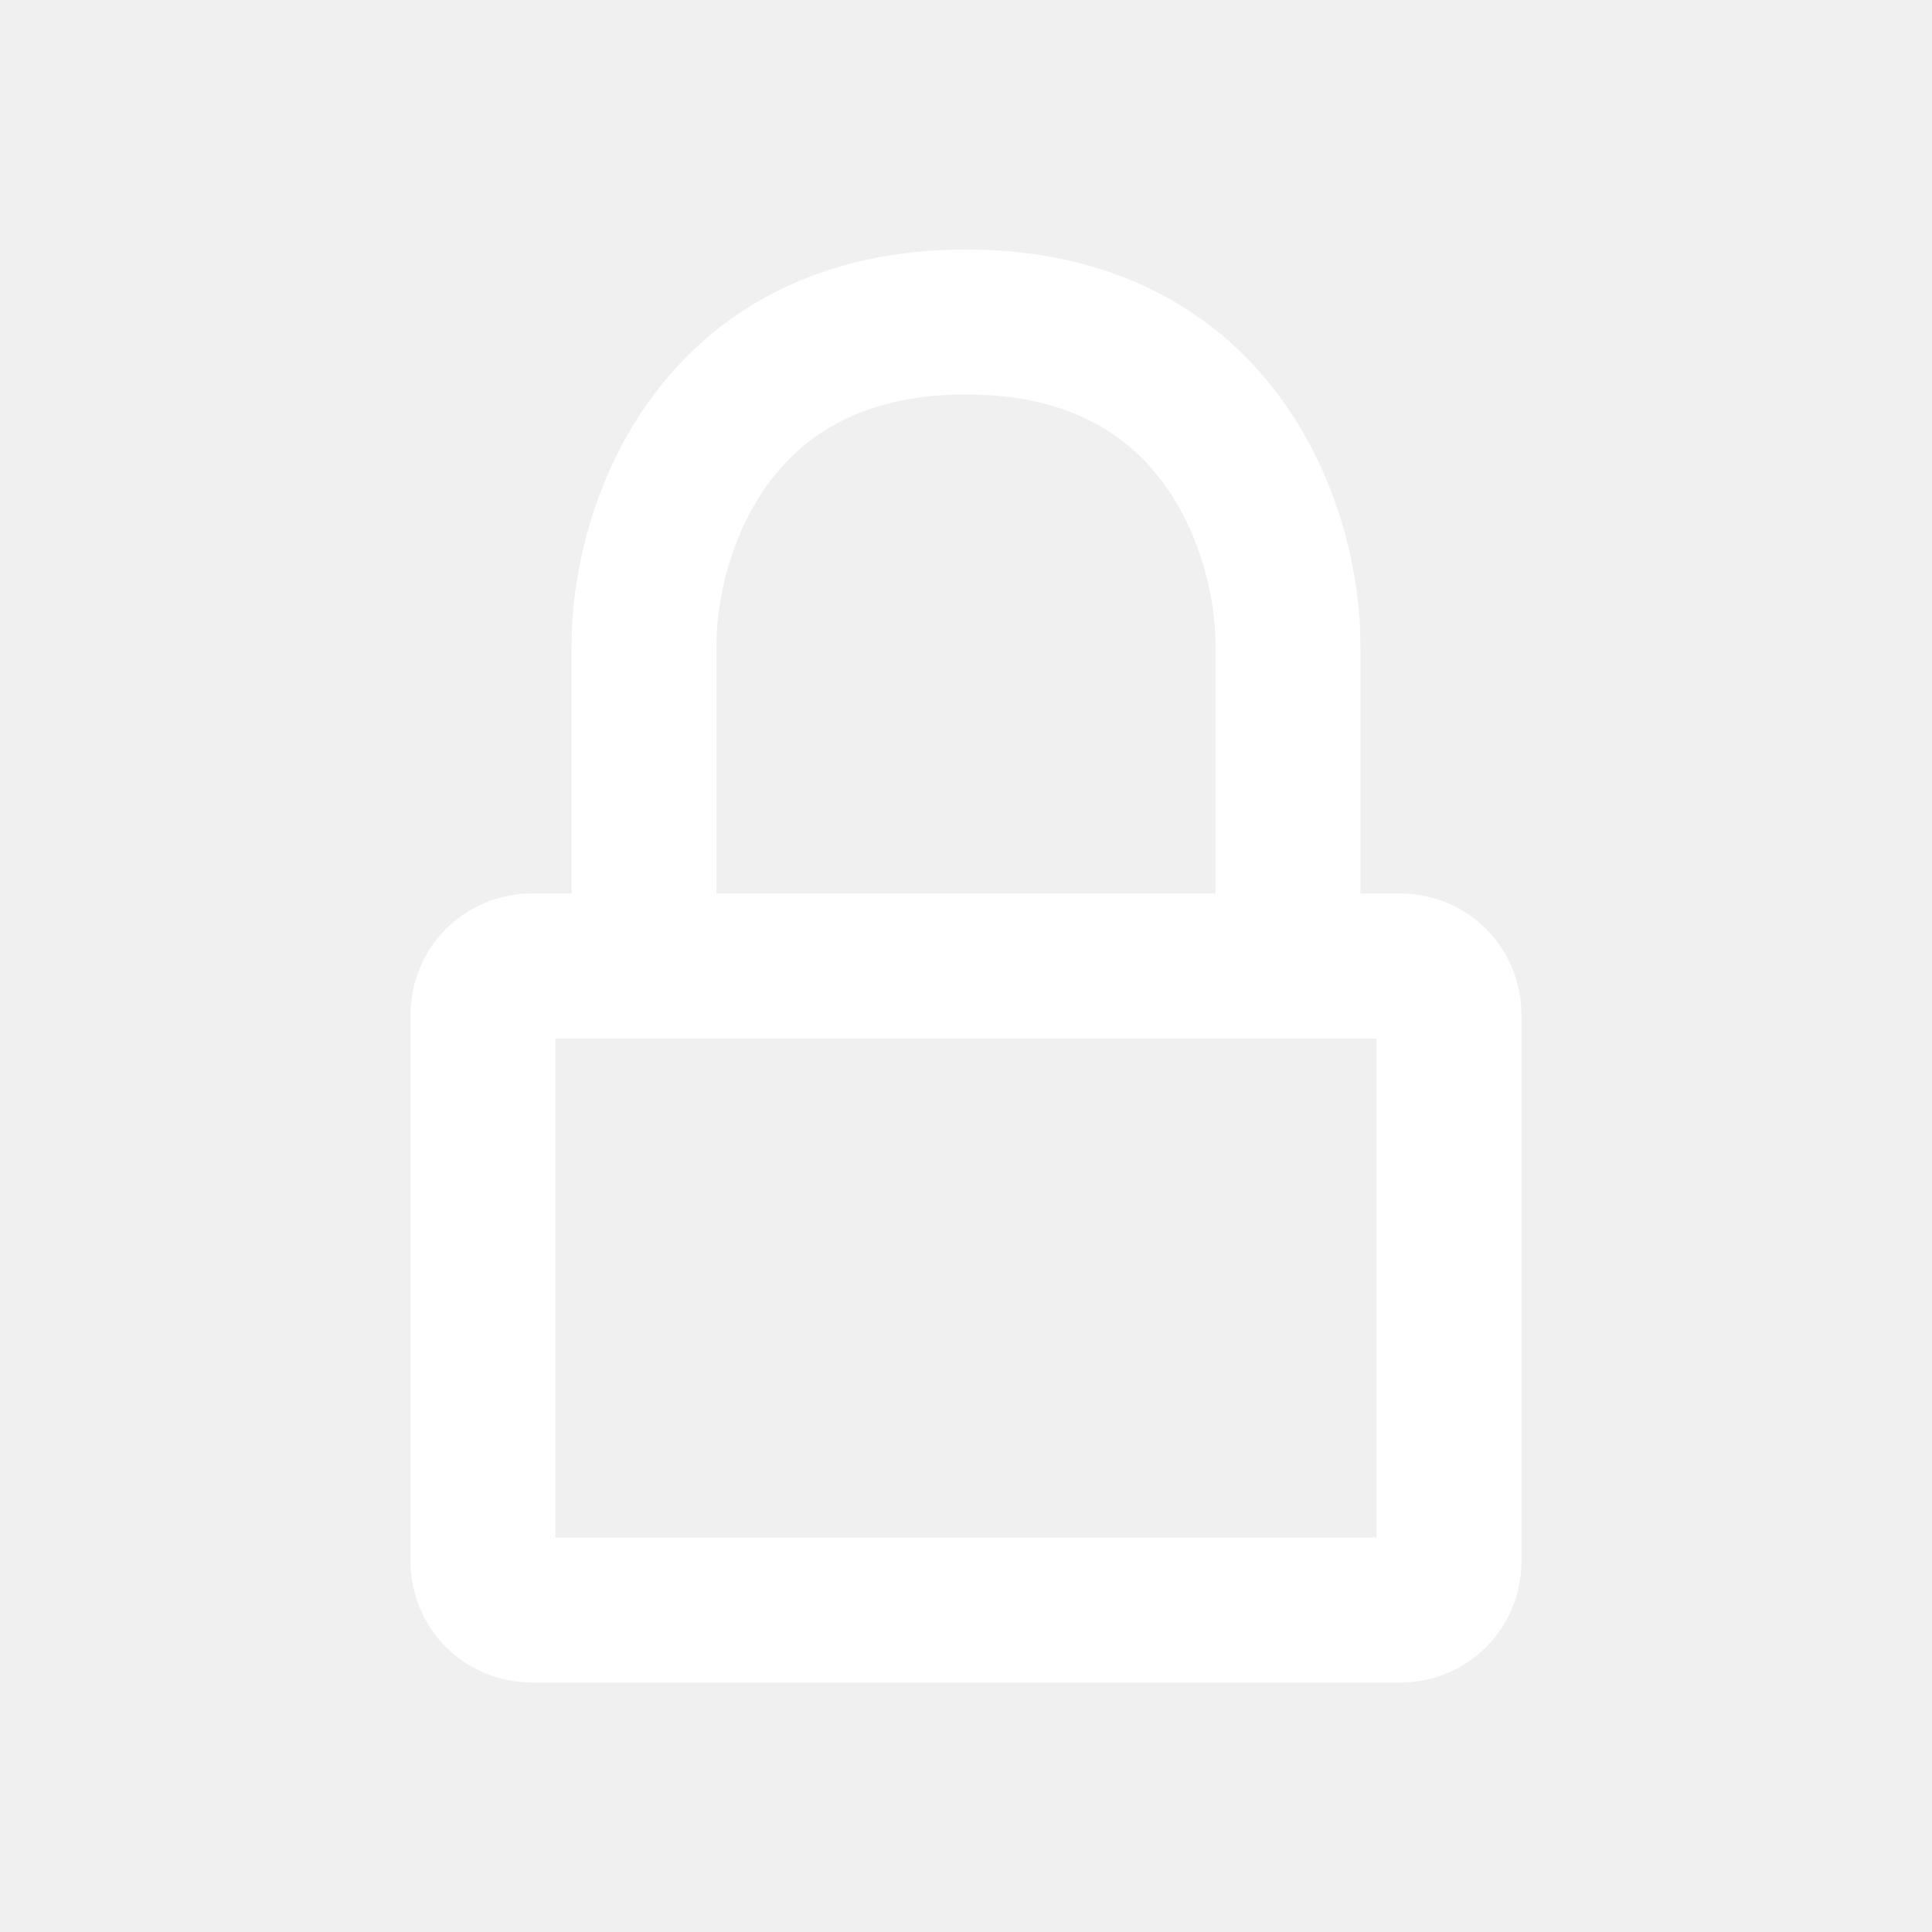
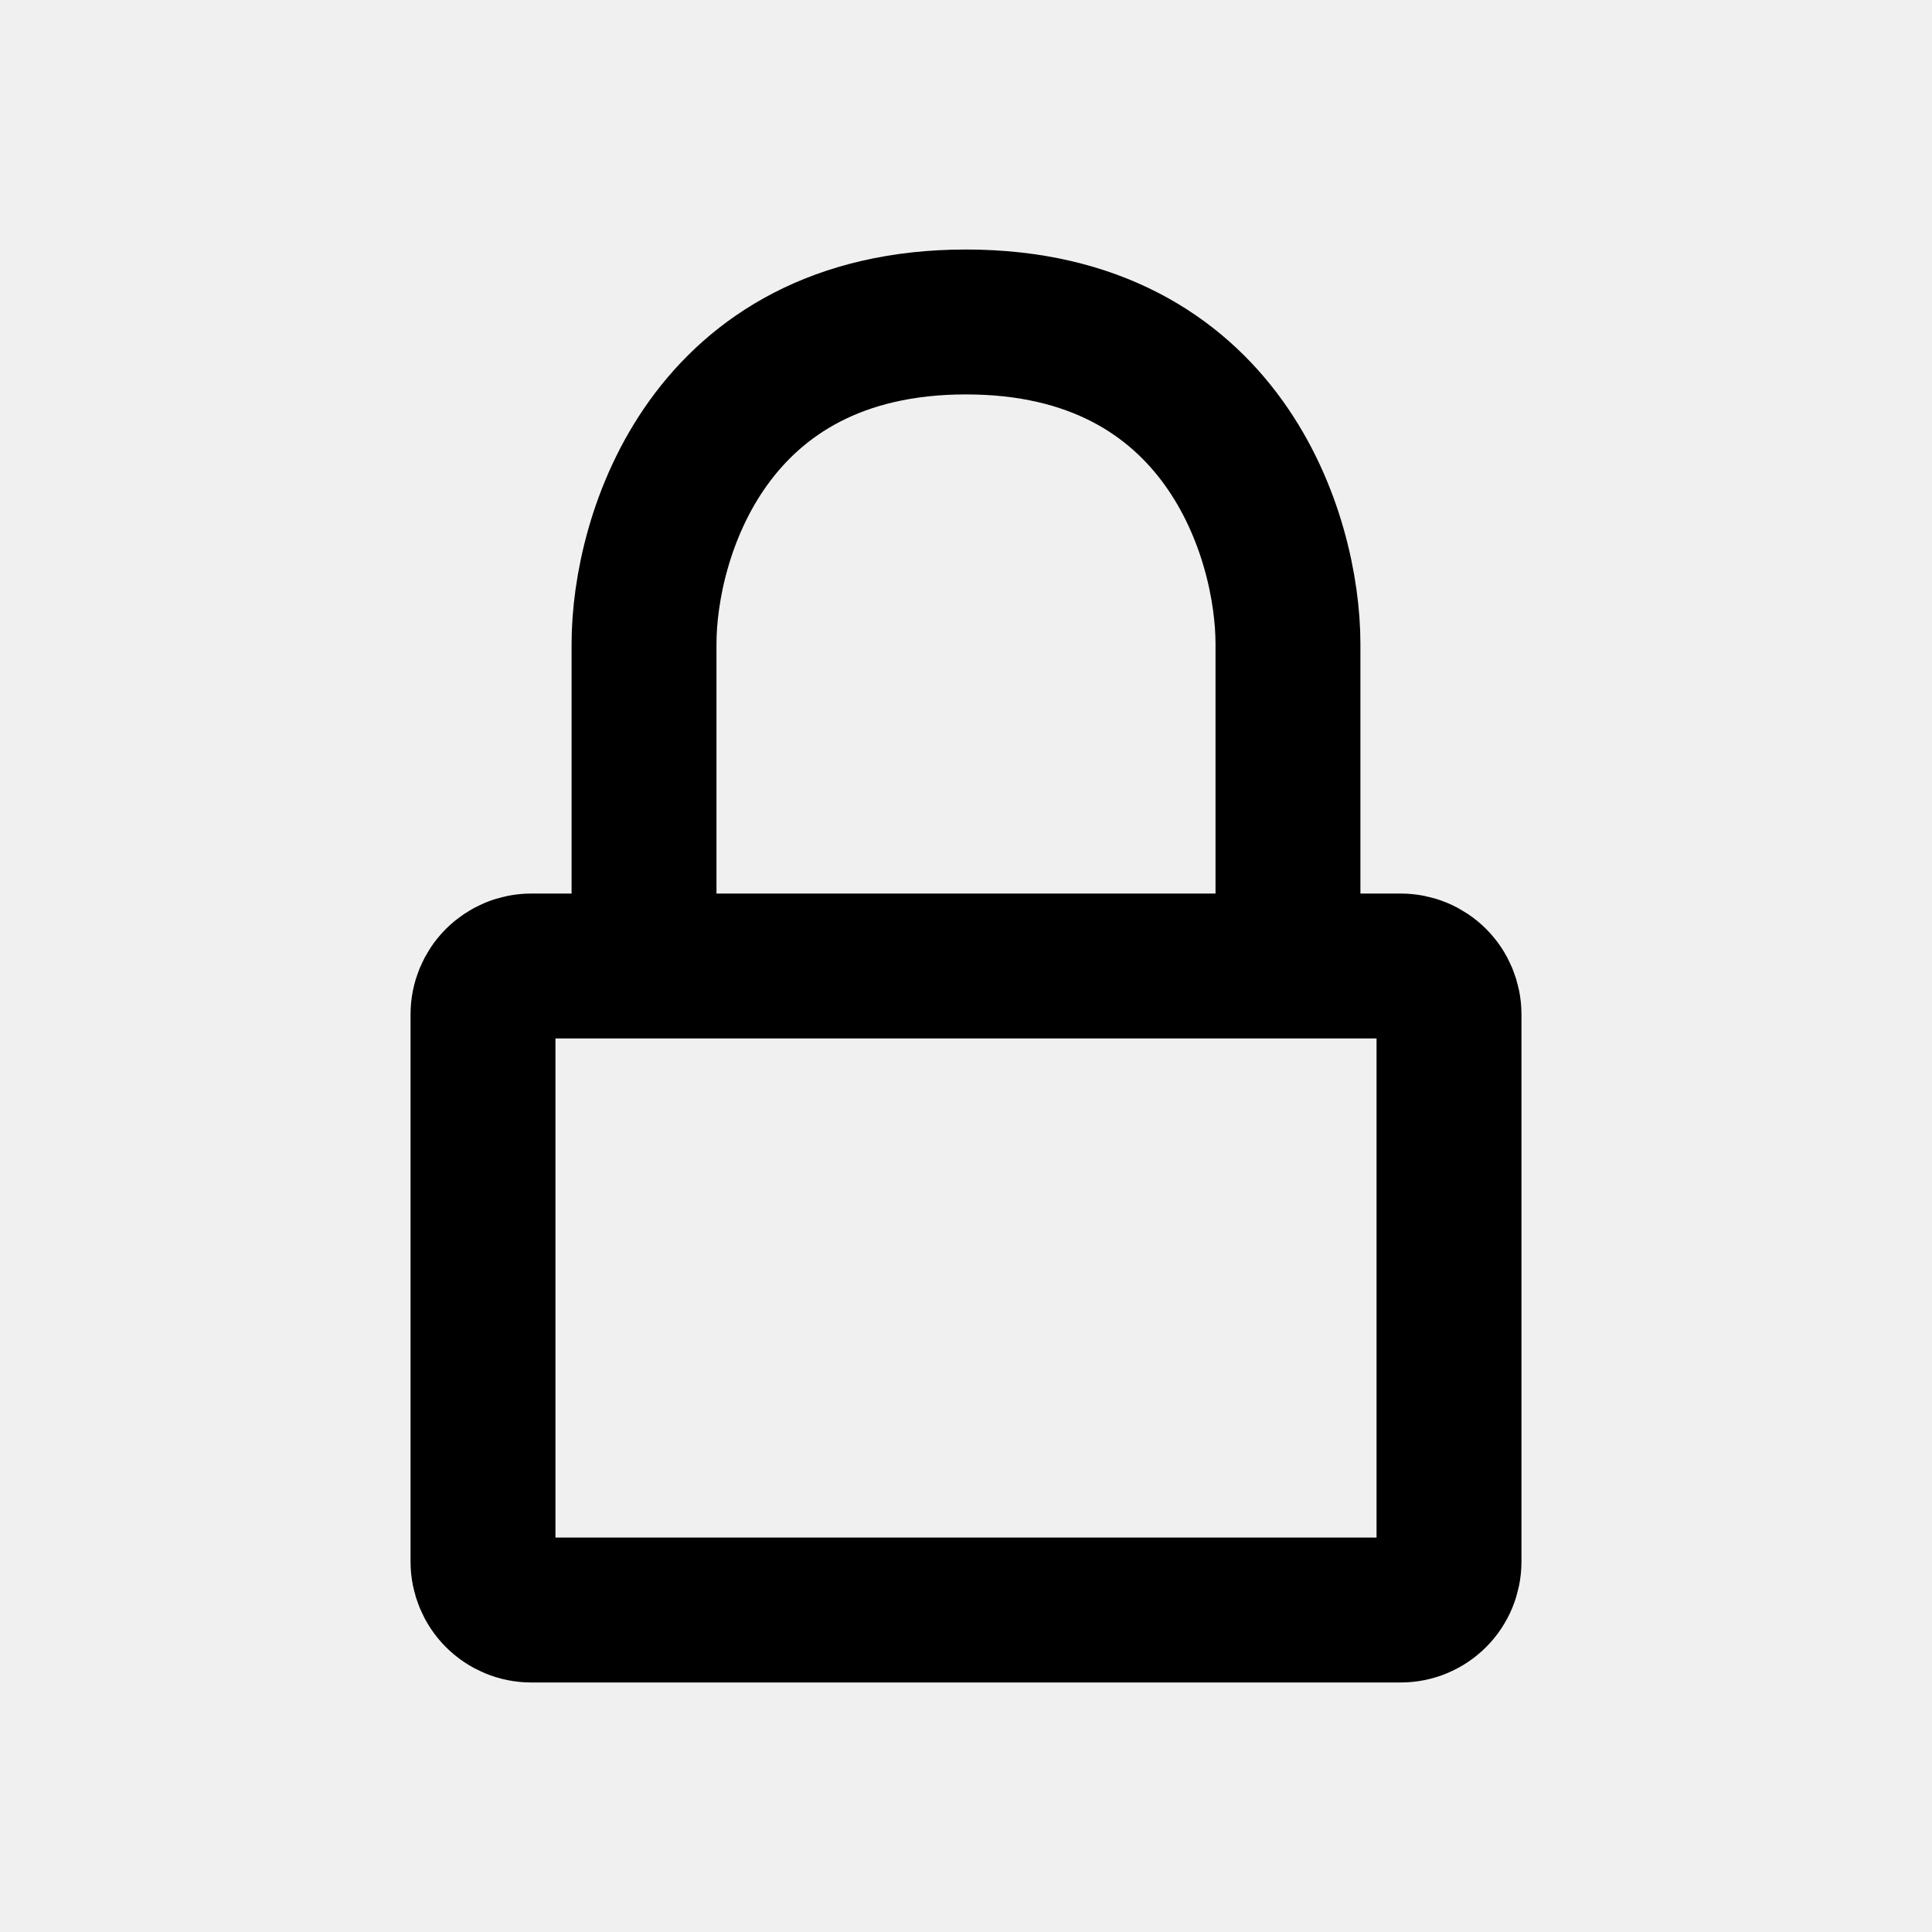
<svg xmlns="http://www.w3.org/2000/svg" width="20" height="20" viewBox="0 0 20 20" fill="none">
-   <path d="M13.333 10H6.667M13.333 10H14.5C14.633 10 14.76 10.053 14.854 10.147C14.947 10.24 15 10.368 15 10.5V16.167C15 16.299 14.947 16.427 14.854 16.52C14.76 16.614 14.633 16.667 14.5 16.667H5.5C5.367 16.667 5.24 16.614 5.146 16.52C5.053 16.427 5 16.299 5 16.167V10.5C5 10.368 5.053 10.24 5.146 10.147C5.24 10.053 5.367 10 5.5 10H6.667H13.333ZM13.333 10V6.667C13.333 5.556 12.667 3.333 10 3.333C7.333 3.333 6.667 5.556 6.667 6.667V10H13.333Z" stroke="white" stroke-width="1.5" stroke-linecap="round" stroke-linejoin="round" />
+   <path d="M13.333 10H6.667M13.333 10H14.5C14.633 10 14.76 10.053 14.854 10.147C14.947 10.24 15 10.368 15 10.5V16.167C15 16.299 14.947 16.427 14.854 16.52C14.76 16.614 14.633 16.667 14.5 16.667H5.5C5.367 16.667 5.24 16.614 5.146 16.52C5.053 16.427 5 16.299 5 16.167V10.5C5 10.368 5.053 10.24 5.146 10.147C5.24 10.053 5.367 10 5.5 10H6.667H13.333ZM13.333 10V6.667C13.333 5.556 12.667 3.333 10 3.333C7.333 3.333 6.667 5.556 6.667 6.667V10H13.333Z" stroke="currentColor" stroke-width="1.5" stroke-linecap="round" stroke-linejoin="round" />
</svg>
